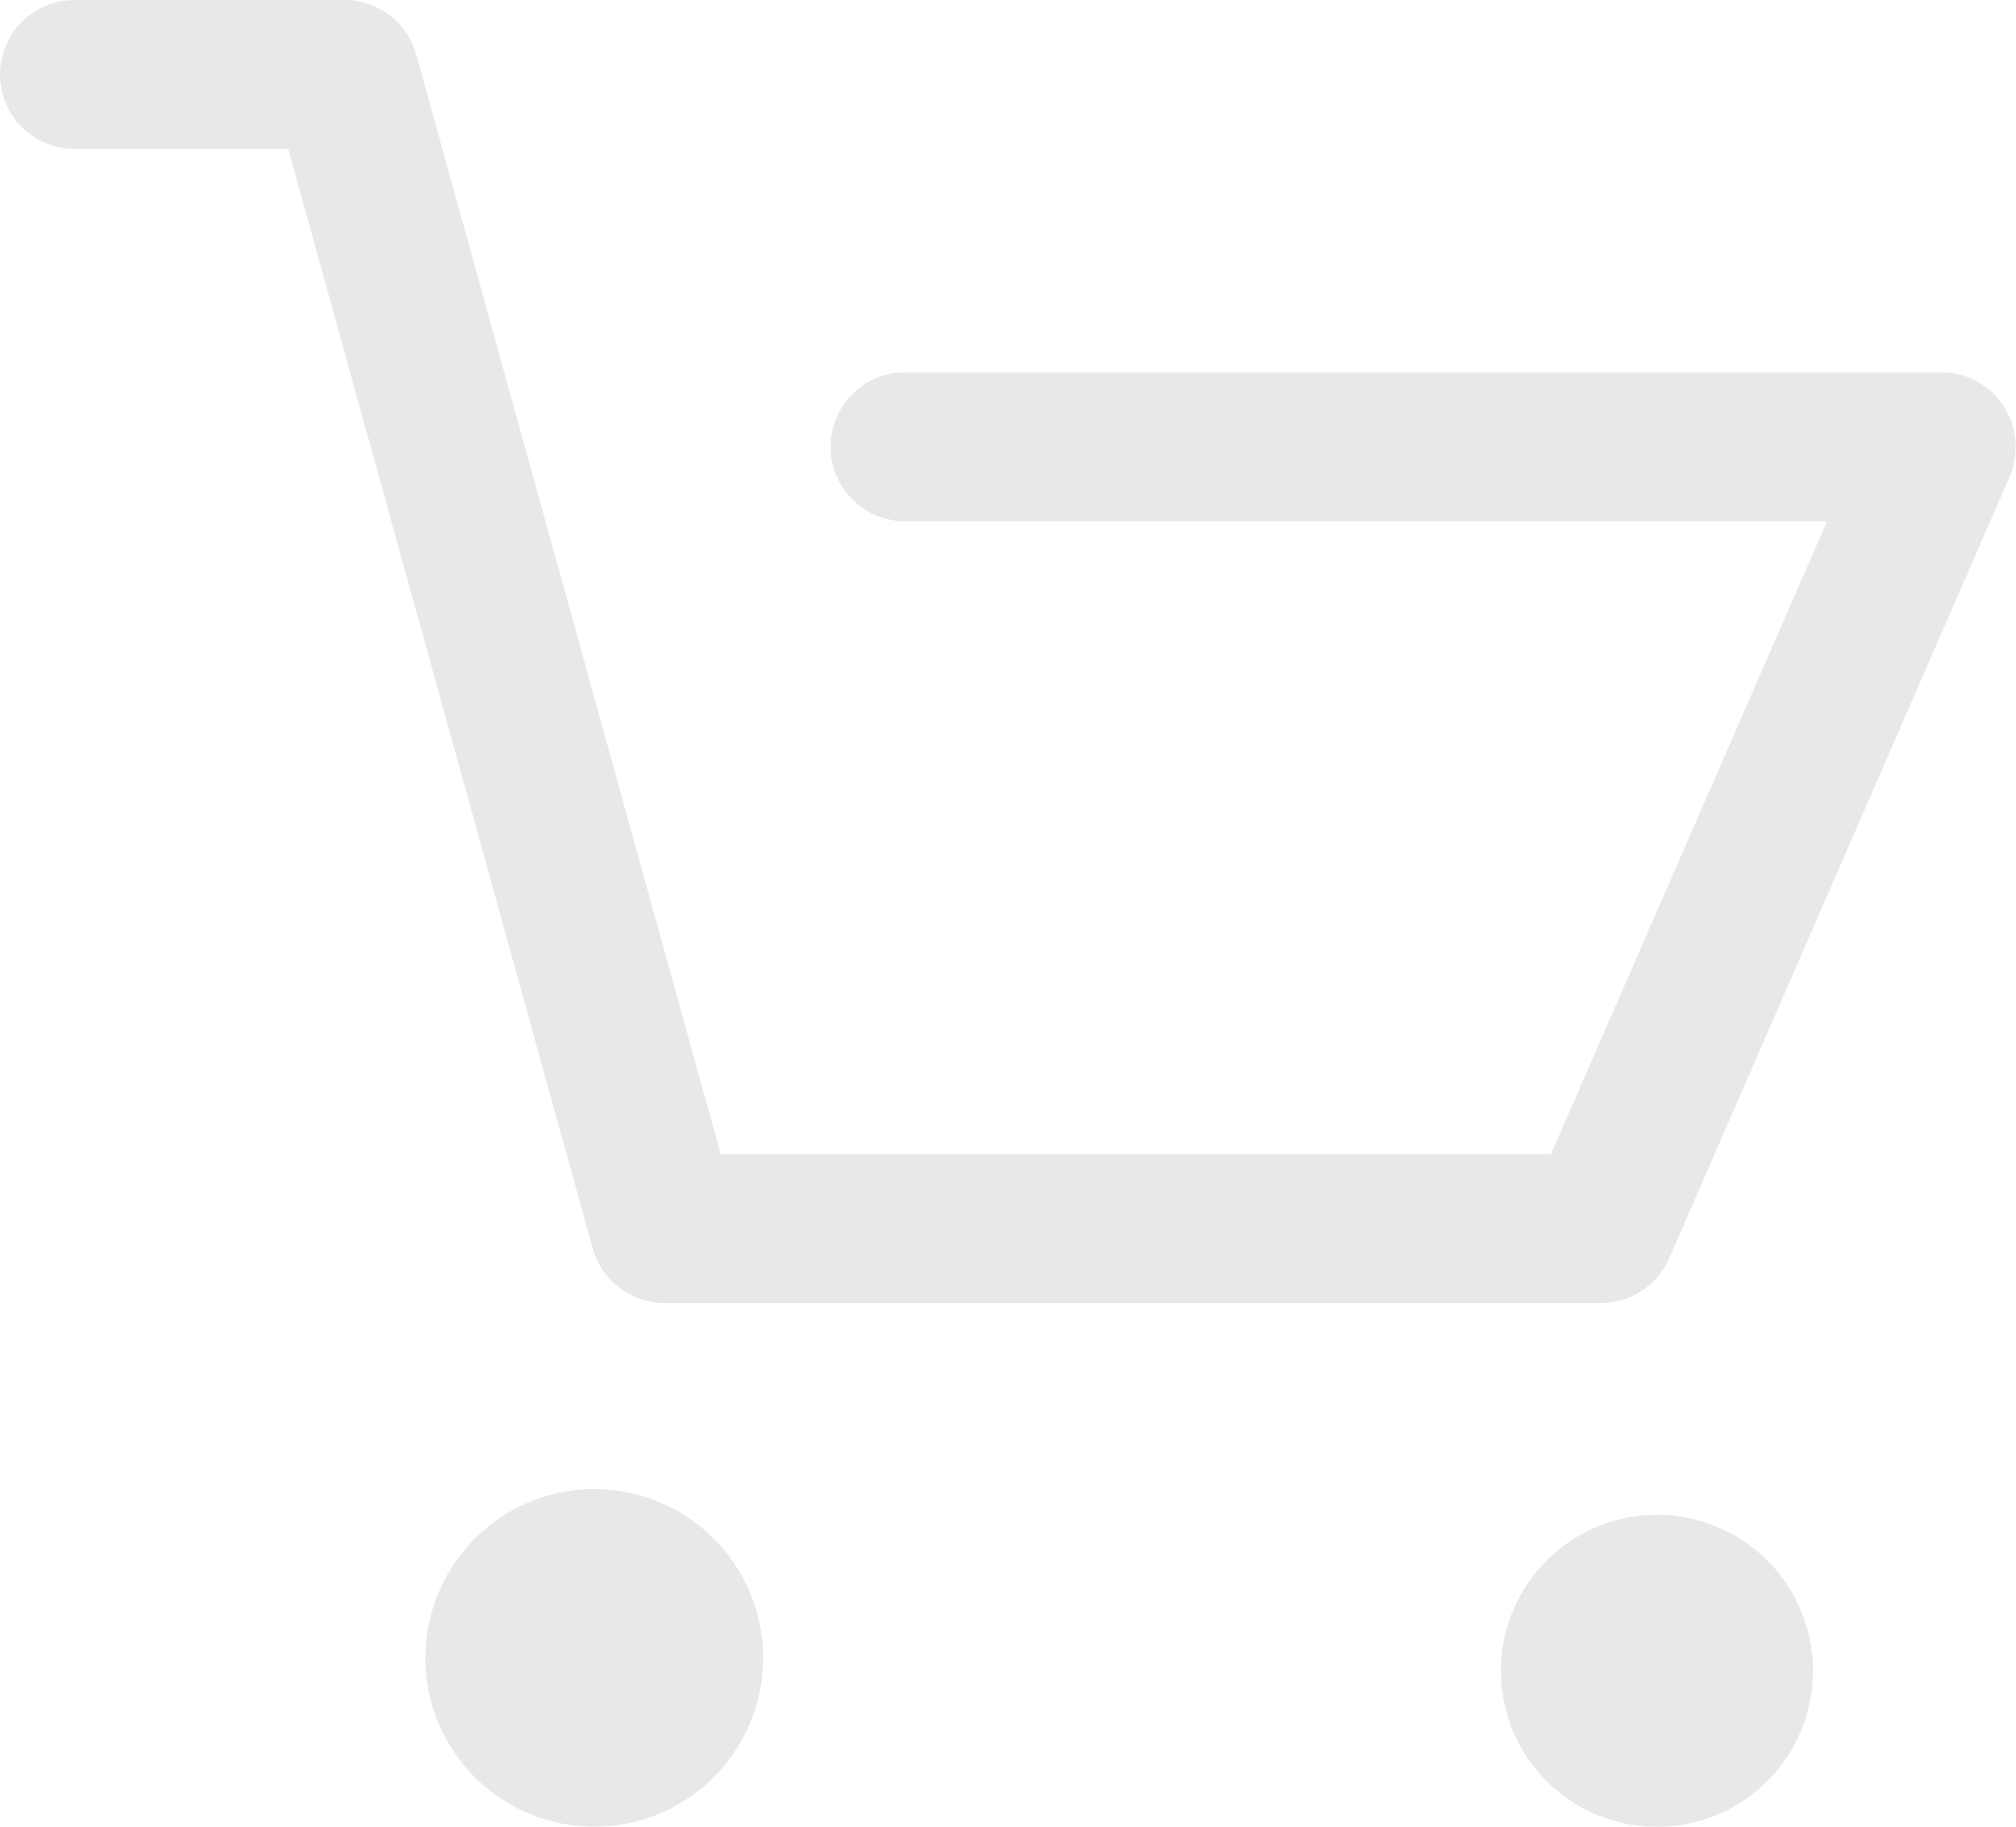
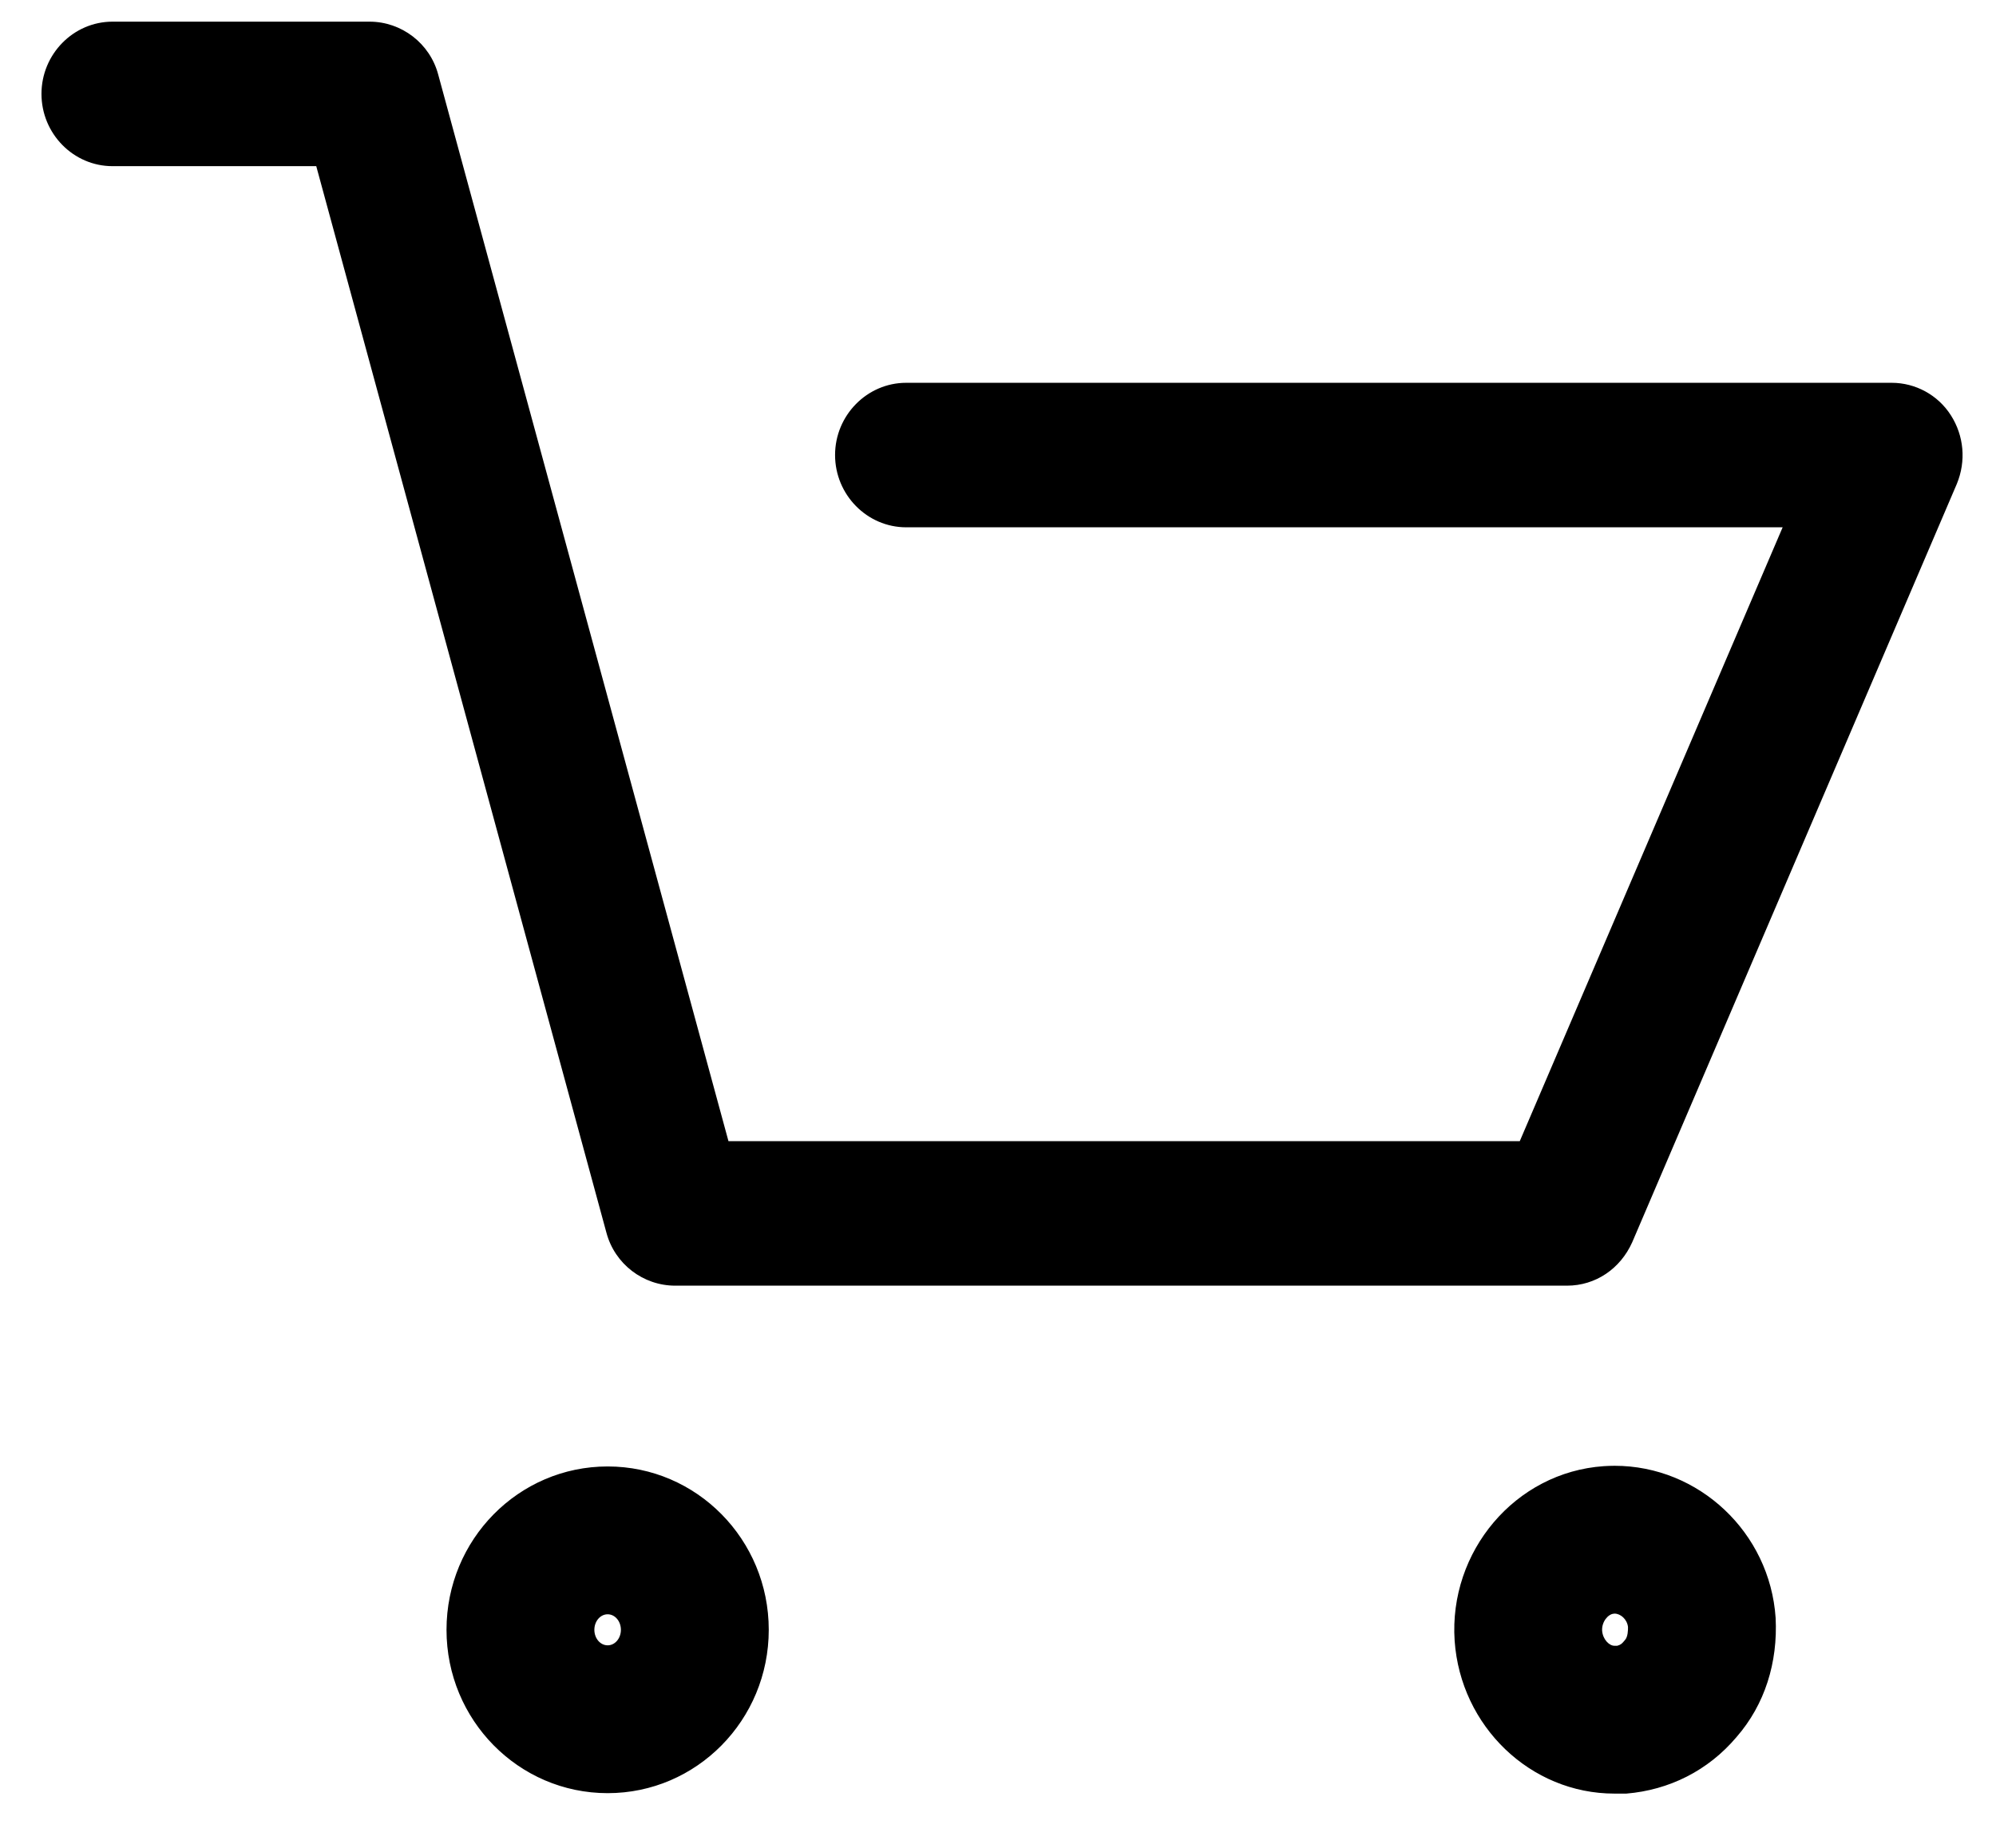
- <svg xmlns="http://www.w3.org/2000/svg" width="32" height="29" viewBox="0 0 32 29" fill="none">
-   <path d="M26.201 29C25.553 28.974 24.942 28.695 24.497 28.223C24.053 27.751 23.811 27.123 23.825 26.475C23.838 25.827 24.104 25.21 24.567 24.756C25.03 24.302 25.653 24.048 26.301 24.048C26.949 24.048 27.572 24.302 28.035 24.756C28.498 25.21 28.764 25.827 28.777 26.475C28.791 27.123 28.549 27.751 28.105 28.223C27.66 28.695 27.049 28.974 26.401 29H26.201ZM6.753 26.32C6.753 25.79 6.91 25.272 7.205 24.831C7.499 24.39 7.918 24.047 8.407 23.844C8.897 23.641 9.436 23.588 9.956 23.692C10.476 23.795 10.953 24.05 11.328 24.425C11.703 24.8 11.958 25.277 12.062 25.797C12.165 26.317 12.112 26.856 11.909 27.346C11.706 27.835 11.363 28.254 10.922 28.548C10.481 28.843 9.963 29 9.433 29C9.081 29 8.732 28.931 8.407 28.797C8.081 28.662 7.786 28.465 7.537 28.216C7.288 27.967 7.09 27.671 6.955 27.346C6.82 27.021 6.751 26.672 6.751 26.32H6.753ZM10.553 20.686C10.293 20.687 10.041 20.602 9.834 20.446C9.627 20.289 9.478 20.069 9.408 19.819L4.575 2.364H1.182C0.869 2.364 0.568 2.239 0.346 2.018C0.125 1.796 0 1.495 0 1.182C0 0.869 0.125 0.568 0.346 0.346C0.568 0.125 0.869 5.81268e-06 1.182 5.81268e-06H5.463C5.723 -0.001 5.975 0.084 6.182 0.241C6.388 0.397 6.538 0.618 6.607 0.868L11.44 18.323H24.618L29.001 8.275H14.401C14.243 8.28 14.085 8.252 13.938 8.195C13.79 8.138 13.656 8.051 13.542 7.941C13.429 7.831 13.339 7.699 13.277 7.553C13.215 7.407 13.184 7.251 13.184 7.093C13.184 6.934 13.215 6.778 13.277 6.632C13.339 6.486 13.429 6.354 13.542 6.244C13.656 6.134 13.79 6.047 13.938 5.99C14.085 5.933 14.243 5.905 14.401 5.91H30.814C31.01 5.91 31.202 5.959 31.374 6.052C31.547 6.145 31.693 6.279 31.8 6.443C31.908 6.607 31.973 6.796 31.991 6.991C32.008 7.187 31.977 7.384 31.9 7.565L26.495 19.977C26.403 20.188 26.251 20.367 26.058 20.493C25.866 20.619 25.641 20.686 25.411 20.686H10.553Z" fill="#E8E8E8" />
+ <svg xmlns="http://www.w3.org/2000/svg" width="27" height="25" viewBox="0 0 27 25">
+   <path d="M21.876 22.266C21.921 22.255 21.942 22.234 21.96 22.213C21.968 22.204 21.976 22.195 21.983 22.186C22.02 22.144 22.023 22.055 22.022 22.011C22.009 21.904 21.919 21.831 21.841 21.831C21.837 21.831 21.834 21.832 21.831 21.832C21.753 21.837 21.665 21.941 21.672 22.062C21.681 22.179 21.767 22.266 21.839 22.266H21.876ZM8.22 22.26C8.319 22.26 8.399 22.166 8.399 22.05C8.399 21.934 8.319 21.84 8.22 21.84C8.12 21.84 8.04 21.934 8.04 22.05C8.04 22.166 8.12 22.26 8.22 22.26ZM22 24.266C21.952 24.266 21.888 24.266 21.839 24.266C20.702 24.266 19.757 23.355 19.677 22.198C19.596 20.993 20.494 19.918 21.695 19.836C21.744 19.833 21.793 19.831 21.841 19.831C22.98 19.831 23.941 20.732 24.019 21.888C24.05 22.491 23.874 23.061 23.49 23.501C23.105 23.957 22.576 24.218 22 24.266ZM8.22 24.26C7.015 24.26 6.04 23.271 6.04 22.05C6.04 20.829 7.015 19.84 8.22 19.84C9.424 19.84 10.399 20.829 10.399 22.05C10.399 23.271 9.424 24.26 8.22 24.26ZM21.198 17.394H9.133C8.7 17.394 8.316 17.101 8.203 16.677L4.278 2.248H1.522C0.993 2.248 0.561 1.809 0.561 1.27C0.561 0.733 0.993 0.293 1.522 0.293H4.999C5.431 0.293 5.816 0.586 5.928 1.01L9.854 15.439H20.558L24.114 7.134H12.258C11.729 7.134 11.296 6.694 11.296 6.156C11.296 5.619 11.729 5.179 12.258 5.179H25.589C25.909 5.179 26.214 5.342 26.39 5.619C26.566 5.895 26.598 6.237 26.47 6.547L22.079 16.807C21.919 17.165 21.583 17.394 21.198 17.394Z" />
</svg>
